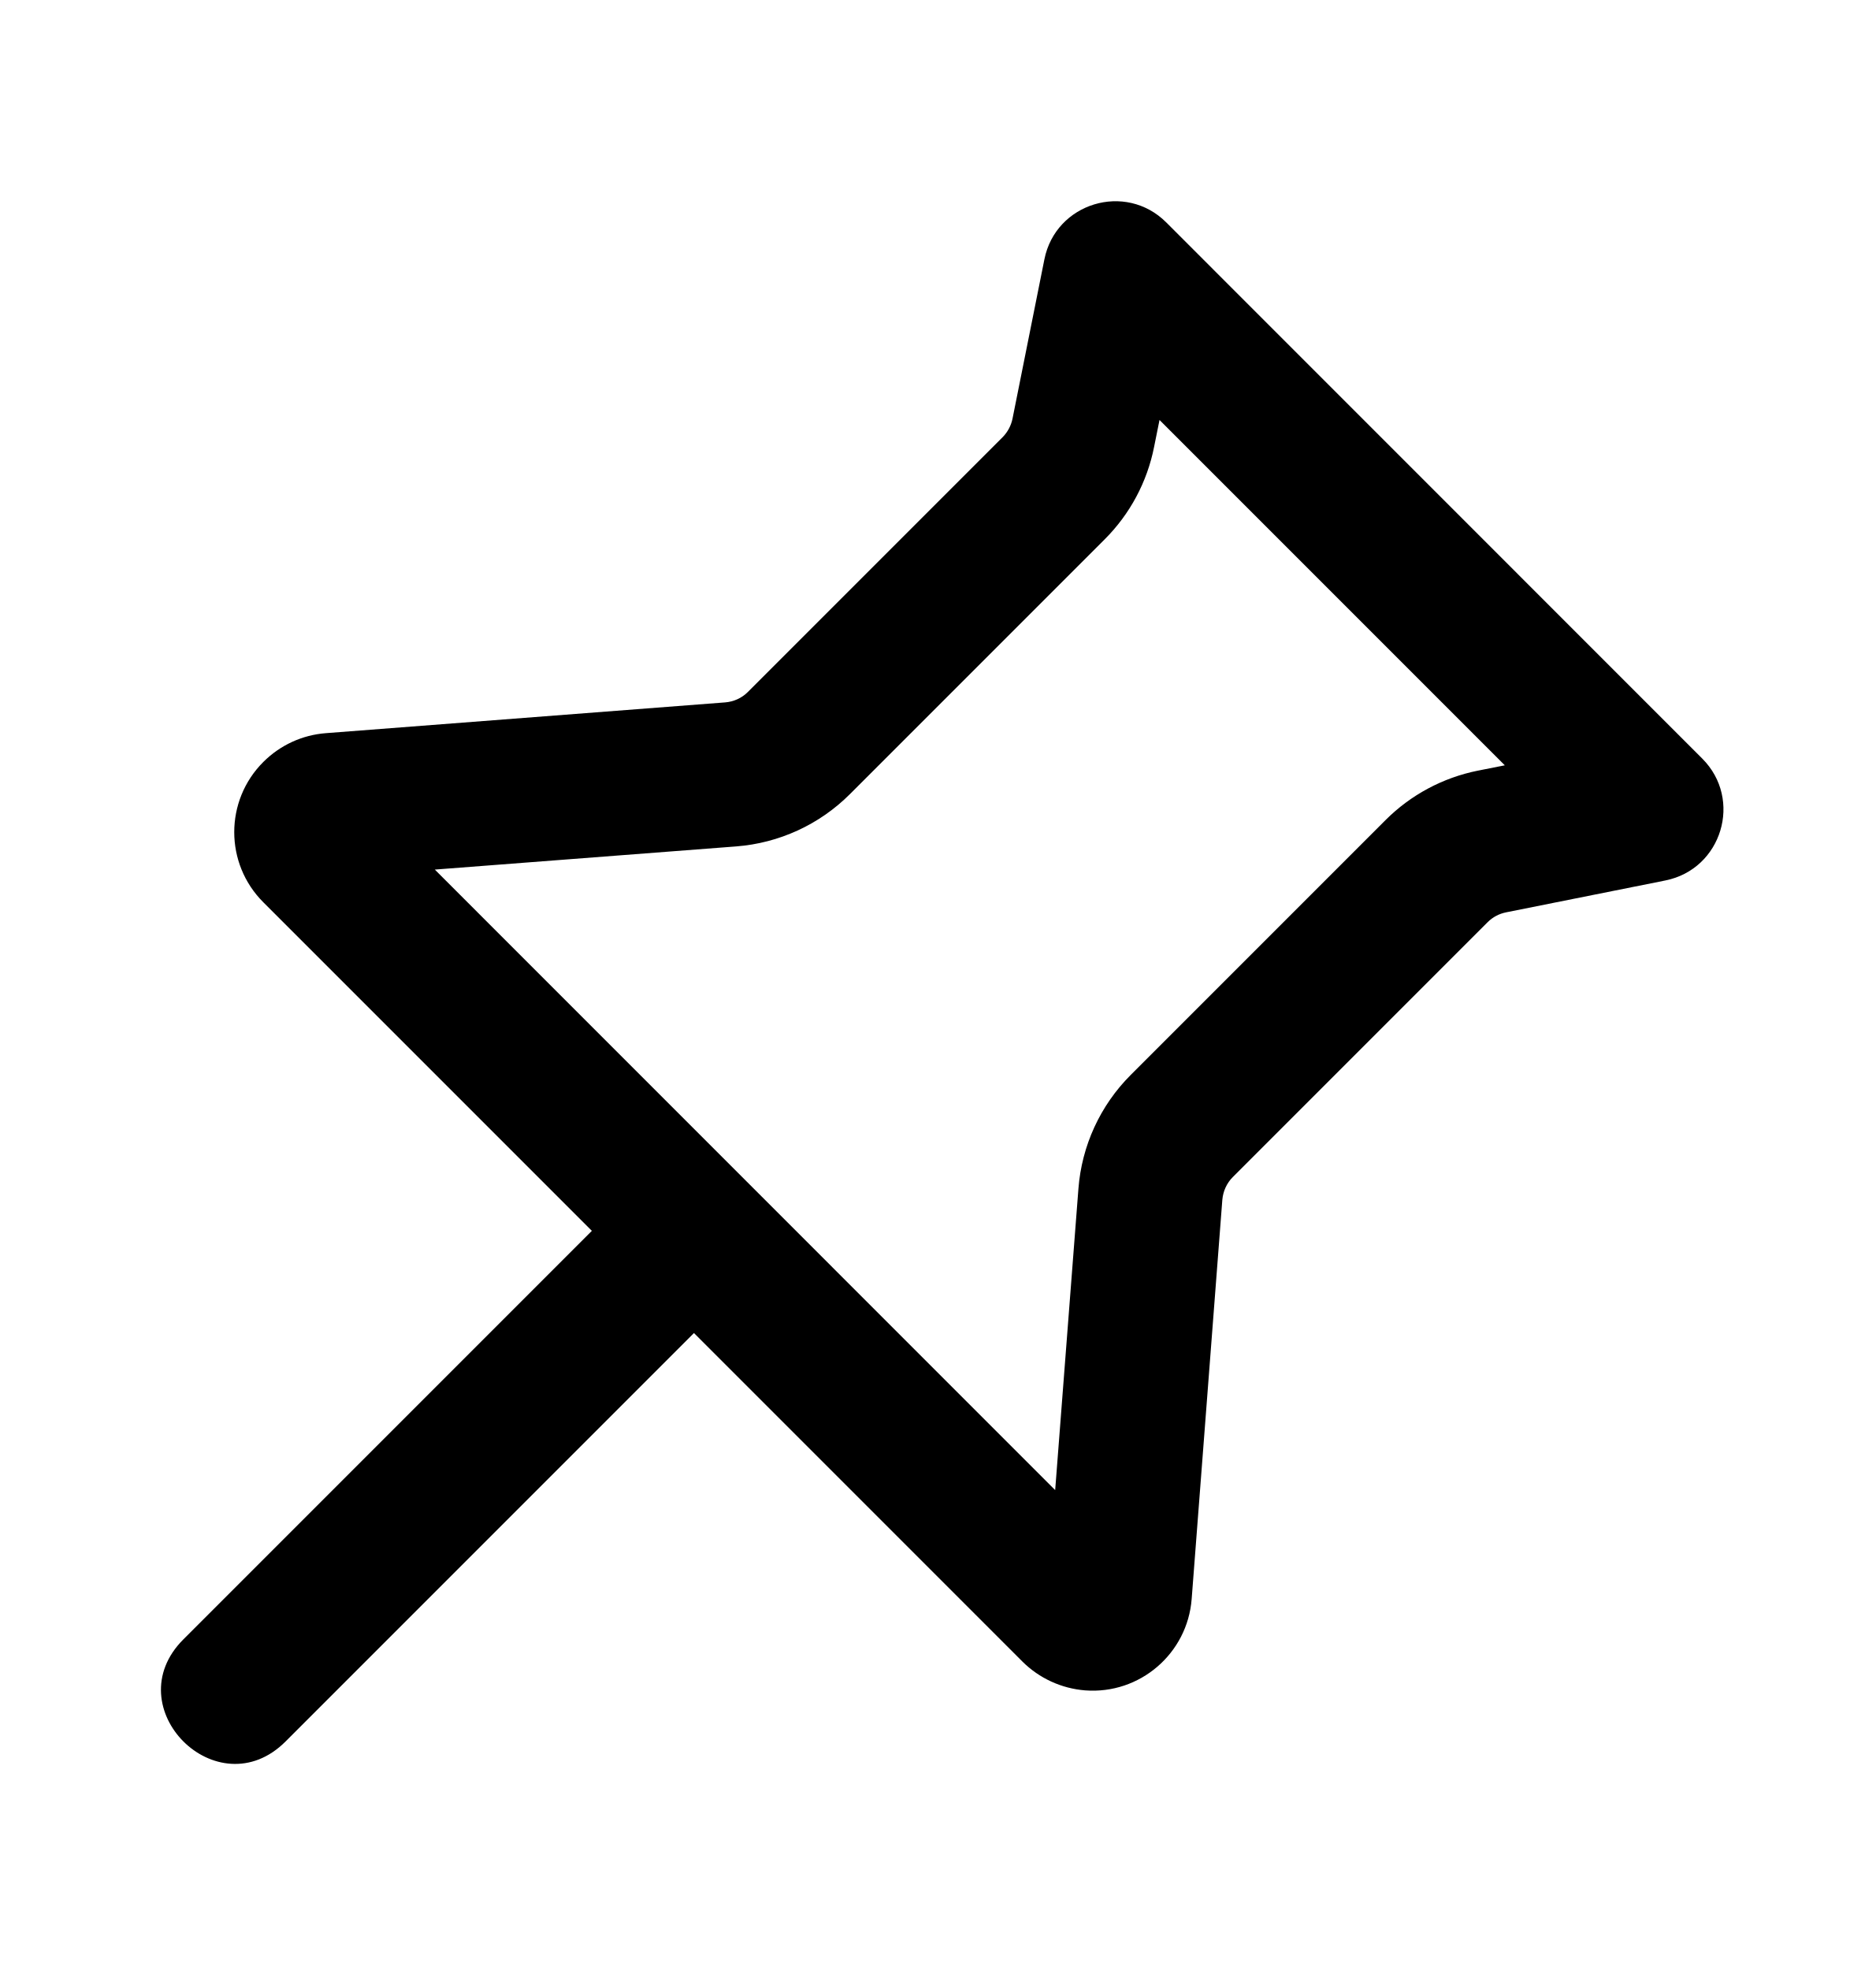
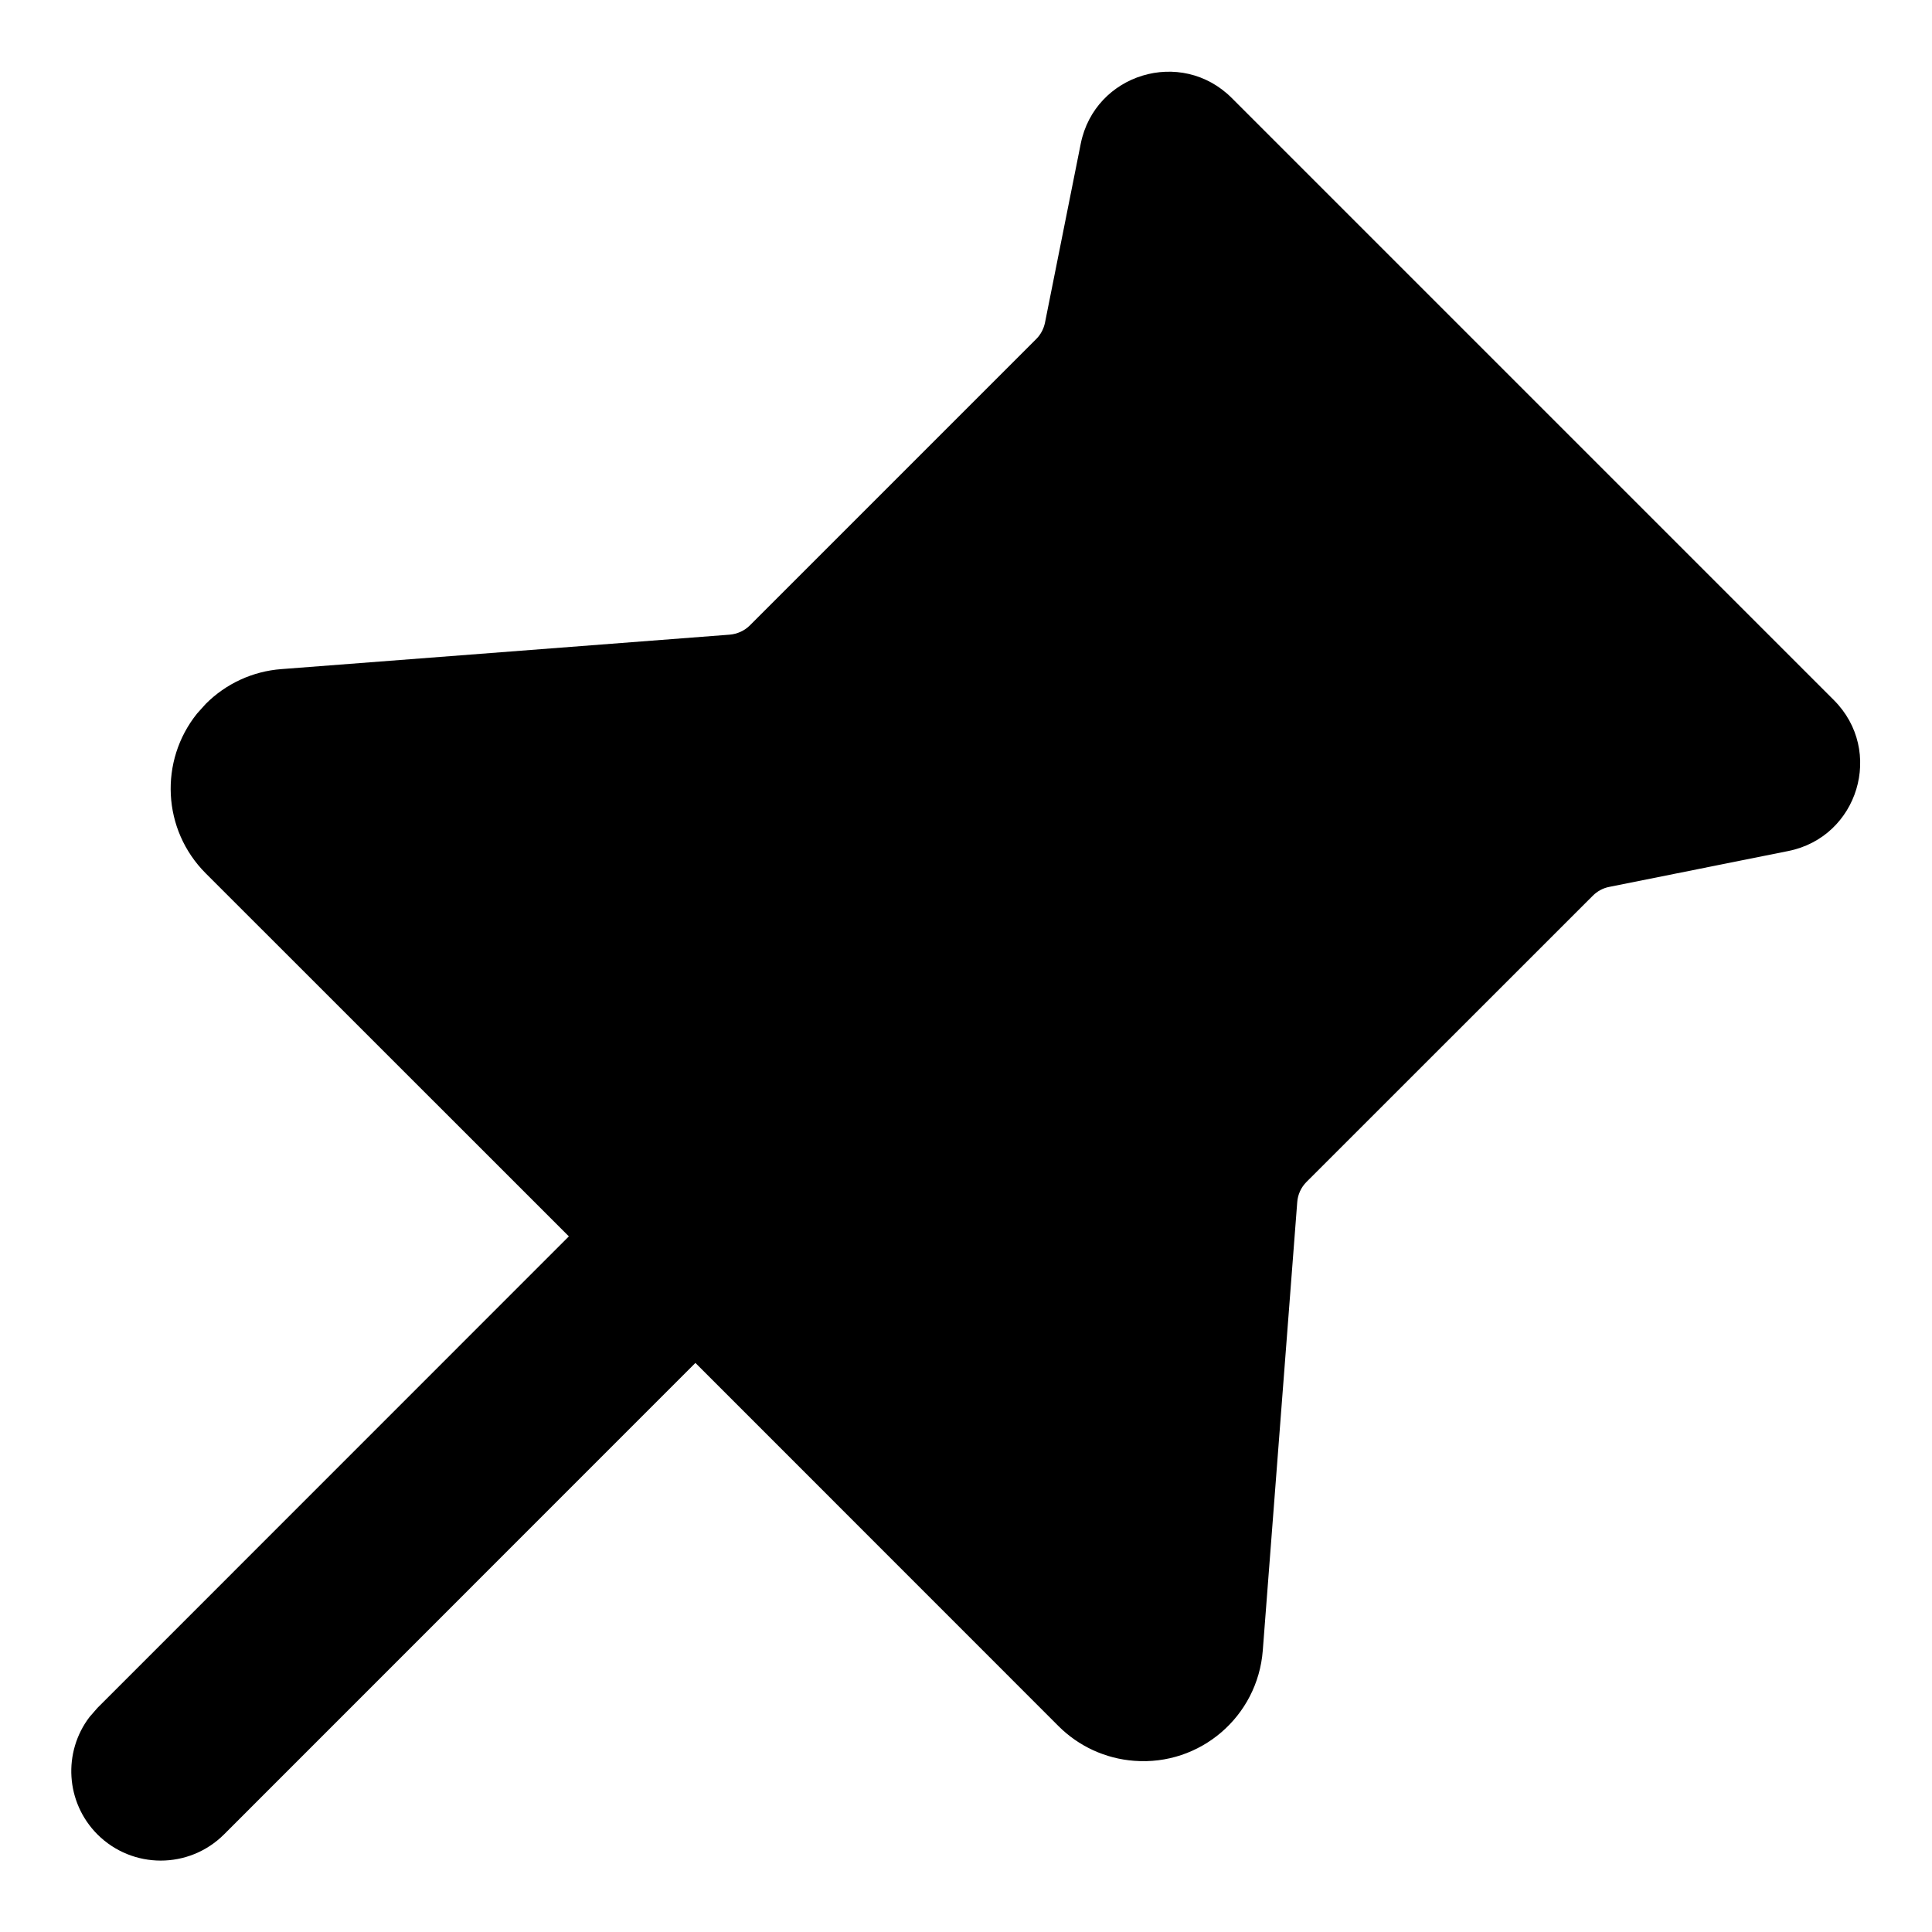
- <svg xmlns="http://www.w3.org/2000/svg" width="20" height="21" viewBox="0 0 20.01 21.01" fill="none">
-   <path d="M7.402 14.217L3.046 18.573C2.32 19.299 1.23 18.21 1.956 17.484L6.313 13.127L2.809 9.623C2.395 9.21 2.395 8.539 2.809 8.126C2.988 7.947 3.224 7.838 3.477 7.819L7.734 7.491C7.826 7.484 7.912 7.445 7.977 7.38L10.695 4.662C10.748 4.608 10.785 4.539 10.8 4.465L11.14 2.766C11.26 2.163 12.005 1.937 12.44 2.372L18.157 8.09C18.592 8.525 18.367 9.269 17.764 9.39L16.065 9.73C15.99 9.745 15.922 9.781 15.868 9.835L13.15 12.553C13.085 12.618 13.046 12.704 13.038 12.796L12.711 17.053C12.666 17.636 12.157 18.073 11.574 18.028C11.322 18.008 11.085 17.899 10.906 17.721L7.402 14.217ZM11.503 12.678C11.538 12.219 11.736 11.789 12.061 11.464L14.779 8.746C15.048 8.477 15.39 8.294 15.763 8.219L16.051 8.162L12.368 4.479L12.31 4.767C12.236 5.14 12.053 5.482 11.784 5.751L9.066 8.469C8.741 8.794 8.31 8.992 7.852 9.027L4.638 9.274L11.255 15.892L11.503 12.678Z" fill="CurrentColor" />
+ <svg xmlns="http://www.w3.org/2000/svg" width="18" height="18" viewBox="0 0 18 18" fill="none">
+   <path d="M10.069 1.339C10.2 0.686 11.005 0.442 11.476 0.913L17.086 6.523C17.557 6.994 17.313 7.799 16.66 7.929L14.993 8.263C14.935 8.274 14.882 8.303 14.84 8.345L12.173 11.011C12.122 11.062 12.091 11.129 12.086 11.201L11.765 15.378C11.717 15.993 11.181 16.453 10.566 16.405C10.3 16.385 10.05 16.27 9.862 16.082L6.479 12.698L2.087 17.091C1.761 17.416 1.234 17.416 0.908 17.091C0.61 16.792 0.585 16.324 0.834 15.997L0.908 15.912L5.3 11.519L1.917 8.137C1.51 7.73 1.483 7.087 1.836 6.648L1.917 6.558C2.105 6.369 2.355 6.254 2.621 6.234L6.798 5.913C6.87 5.907 6.937 5.876 6.987 5.826L9.654 3.159C9.696 3.117 9.724 3.064 9.736 3.006L10.069 1.339Z" fill="currentColor" />
</svg>
